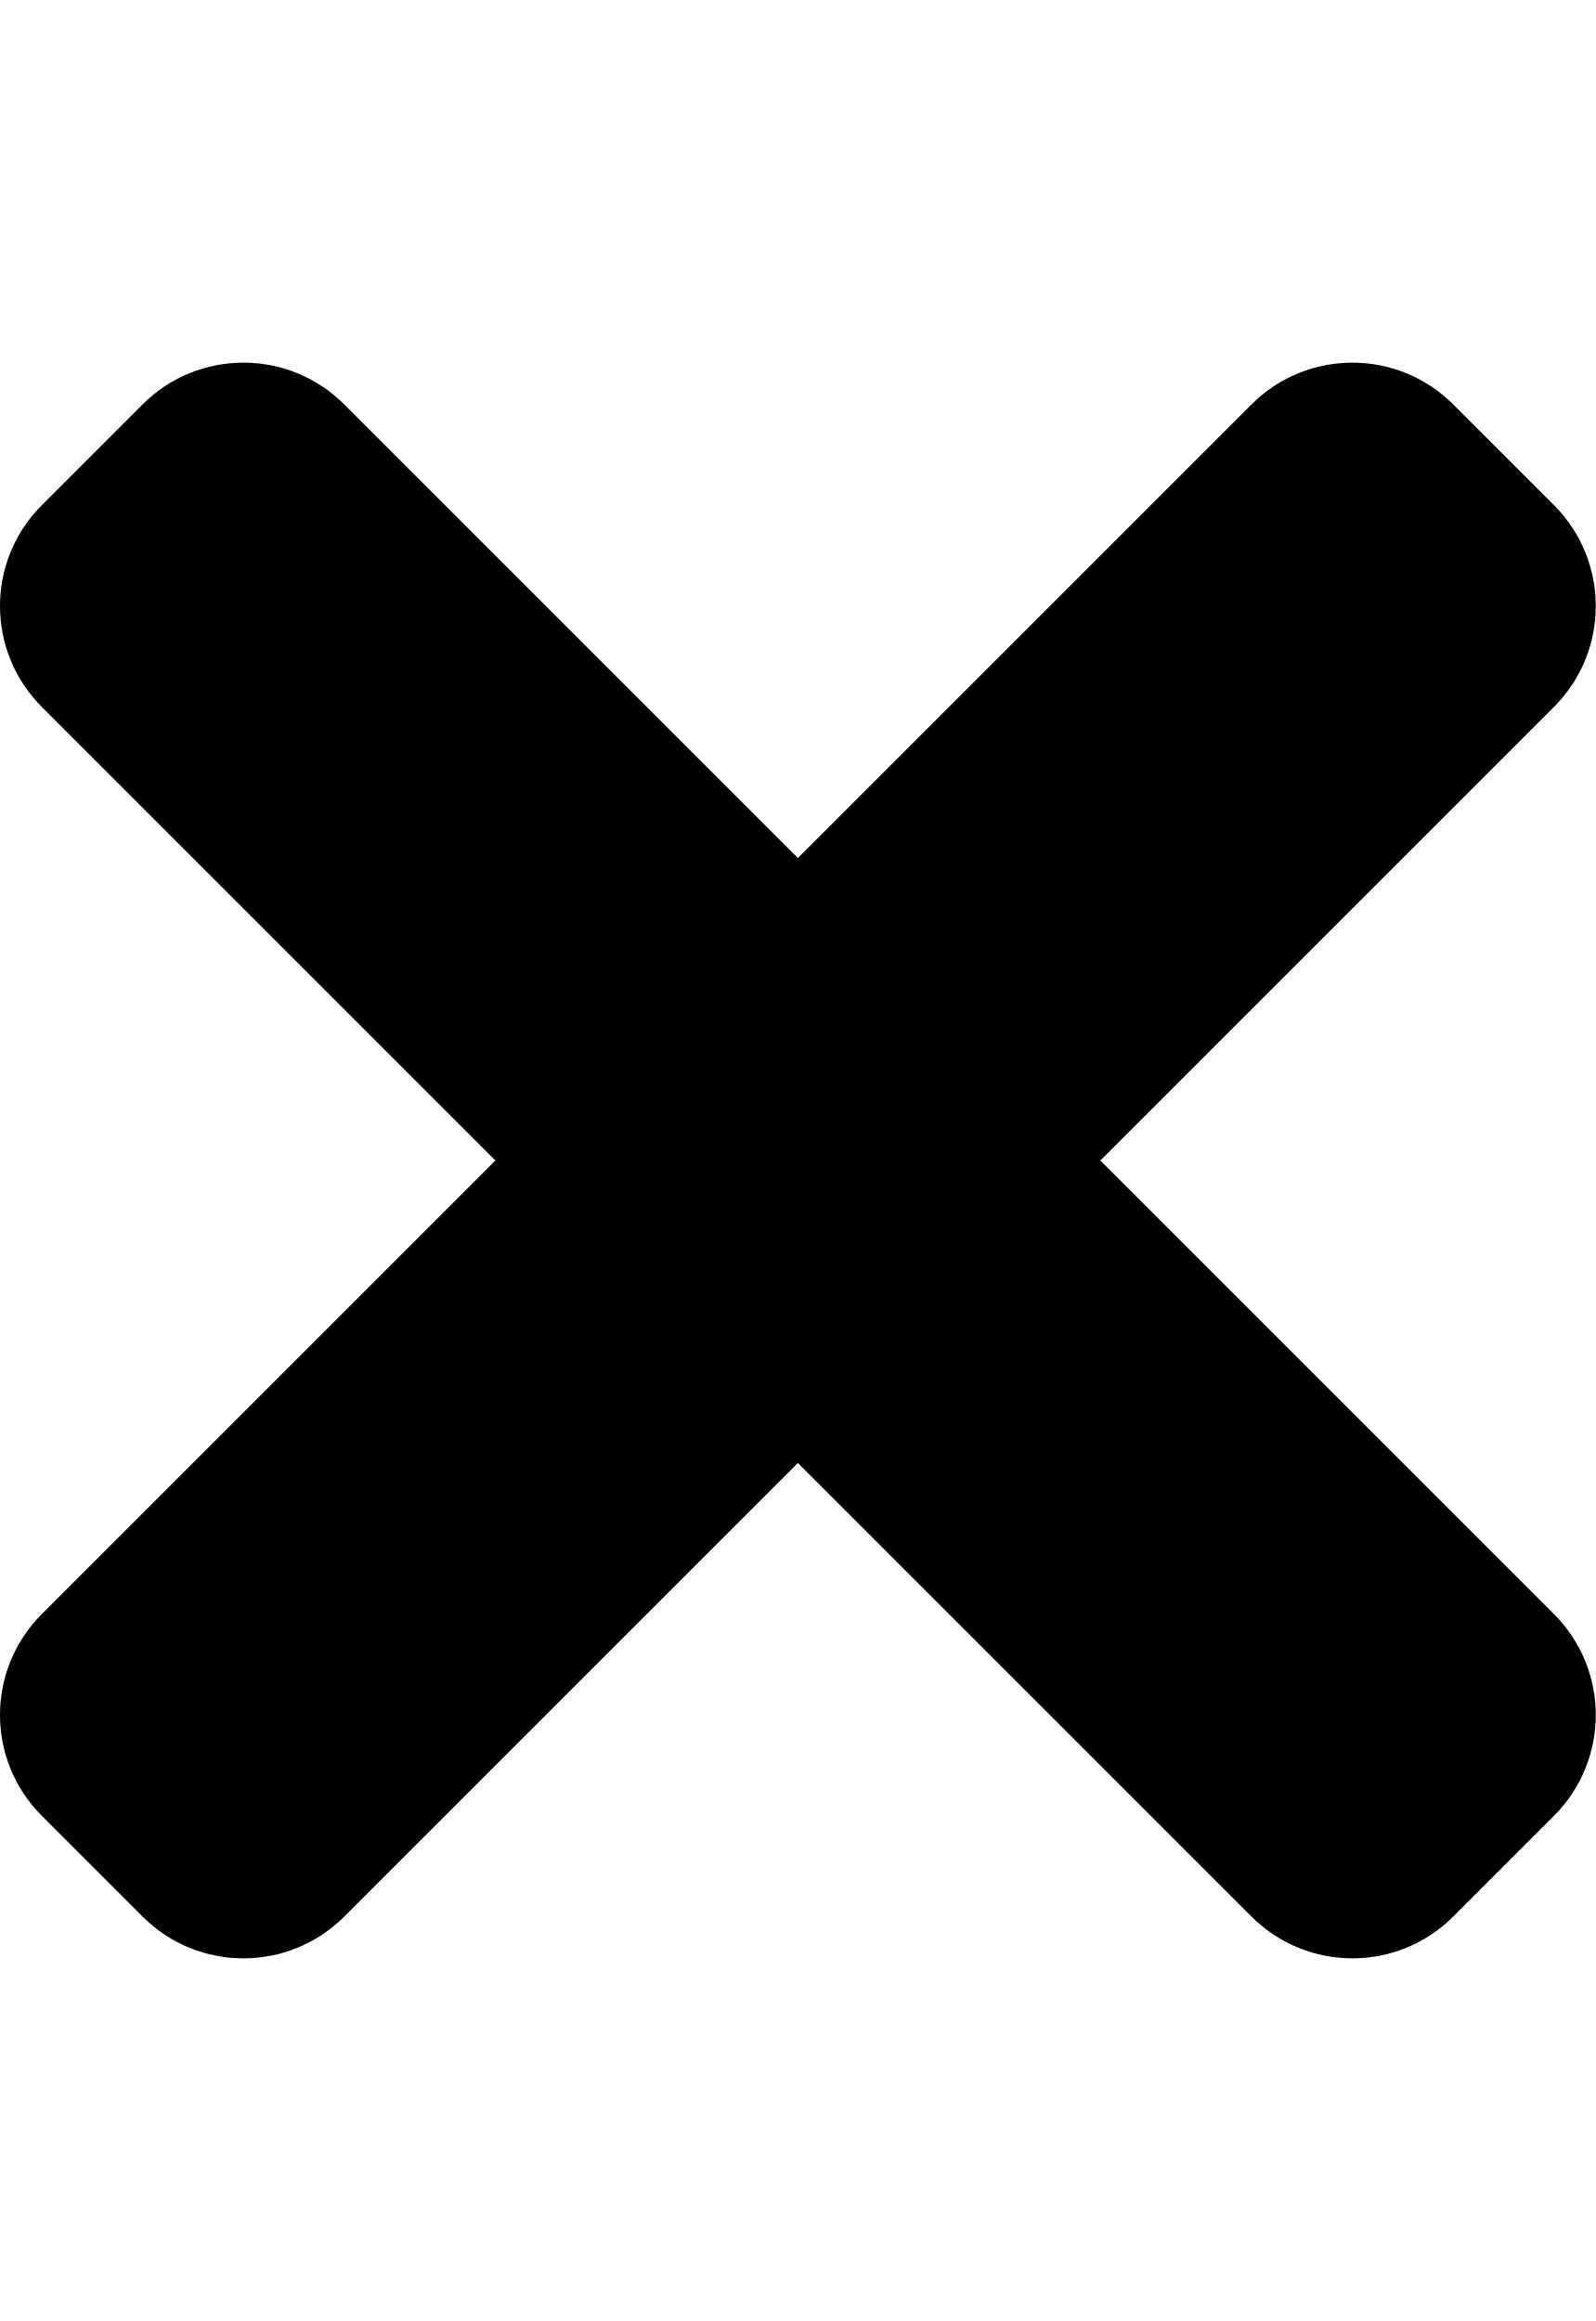
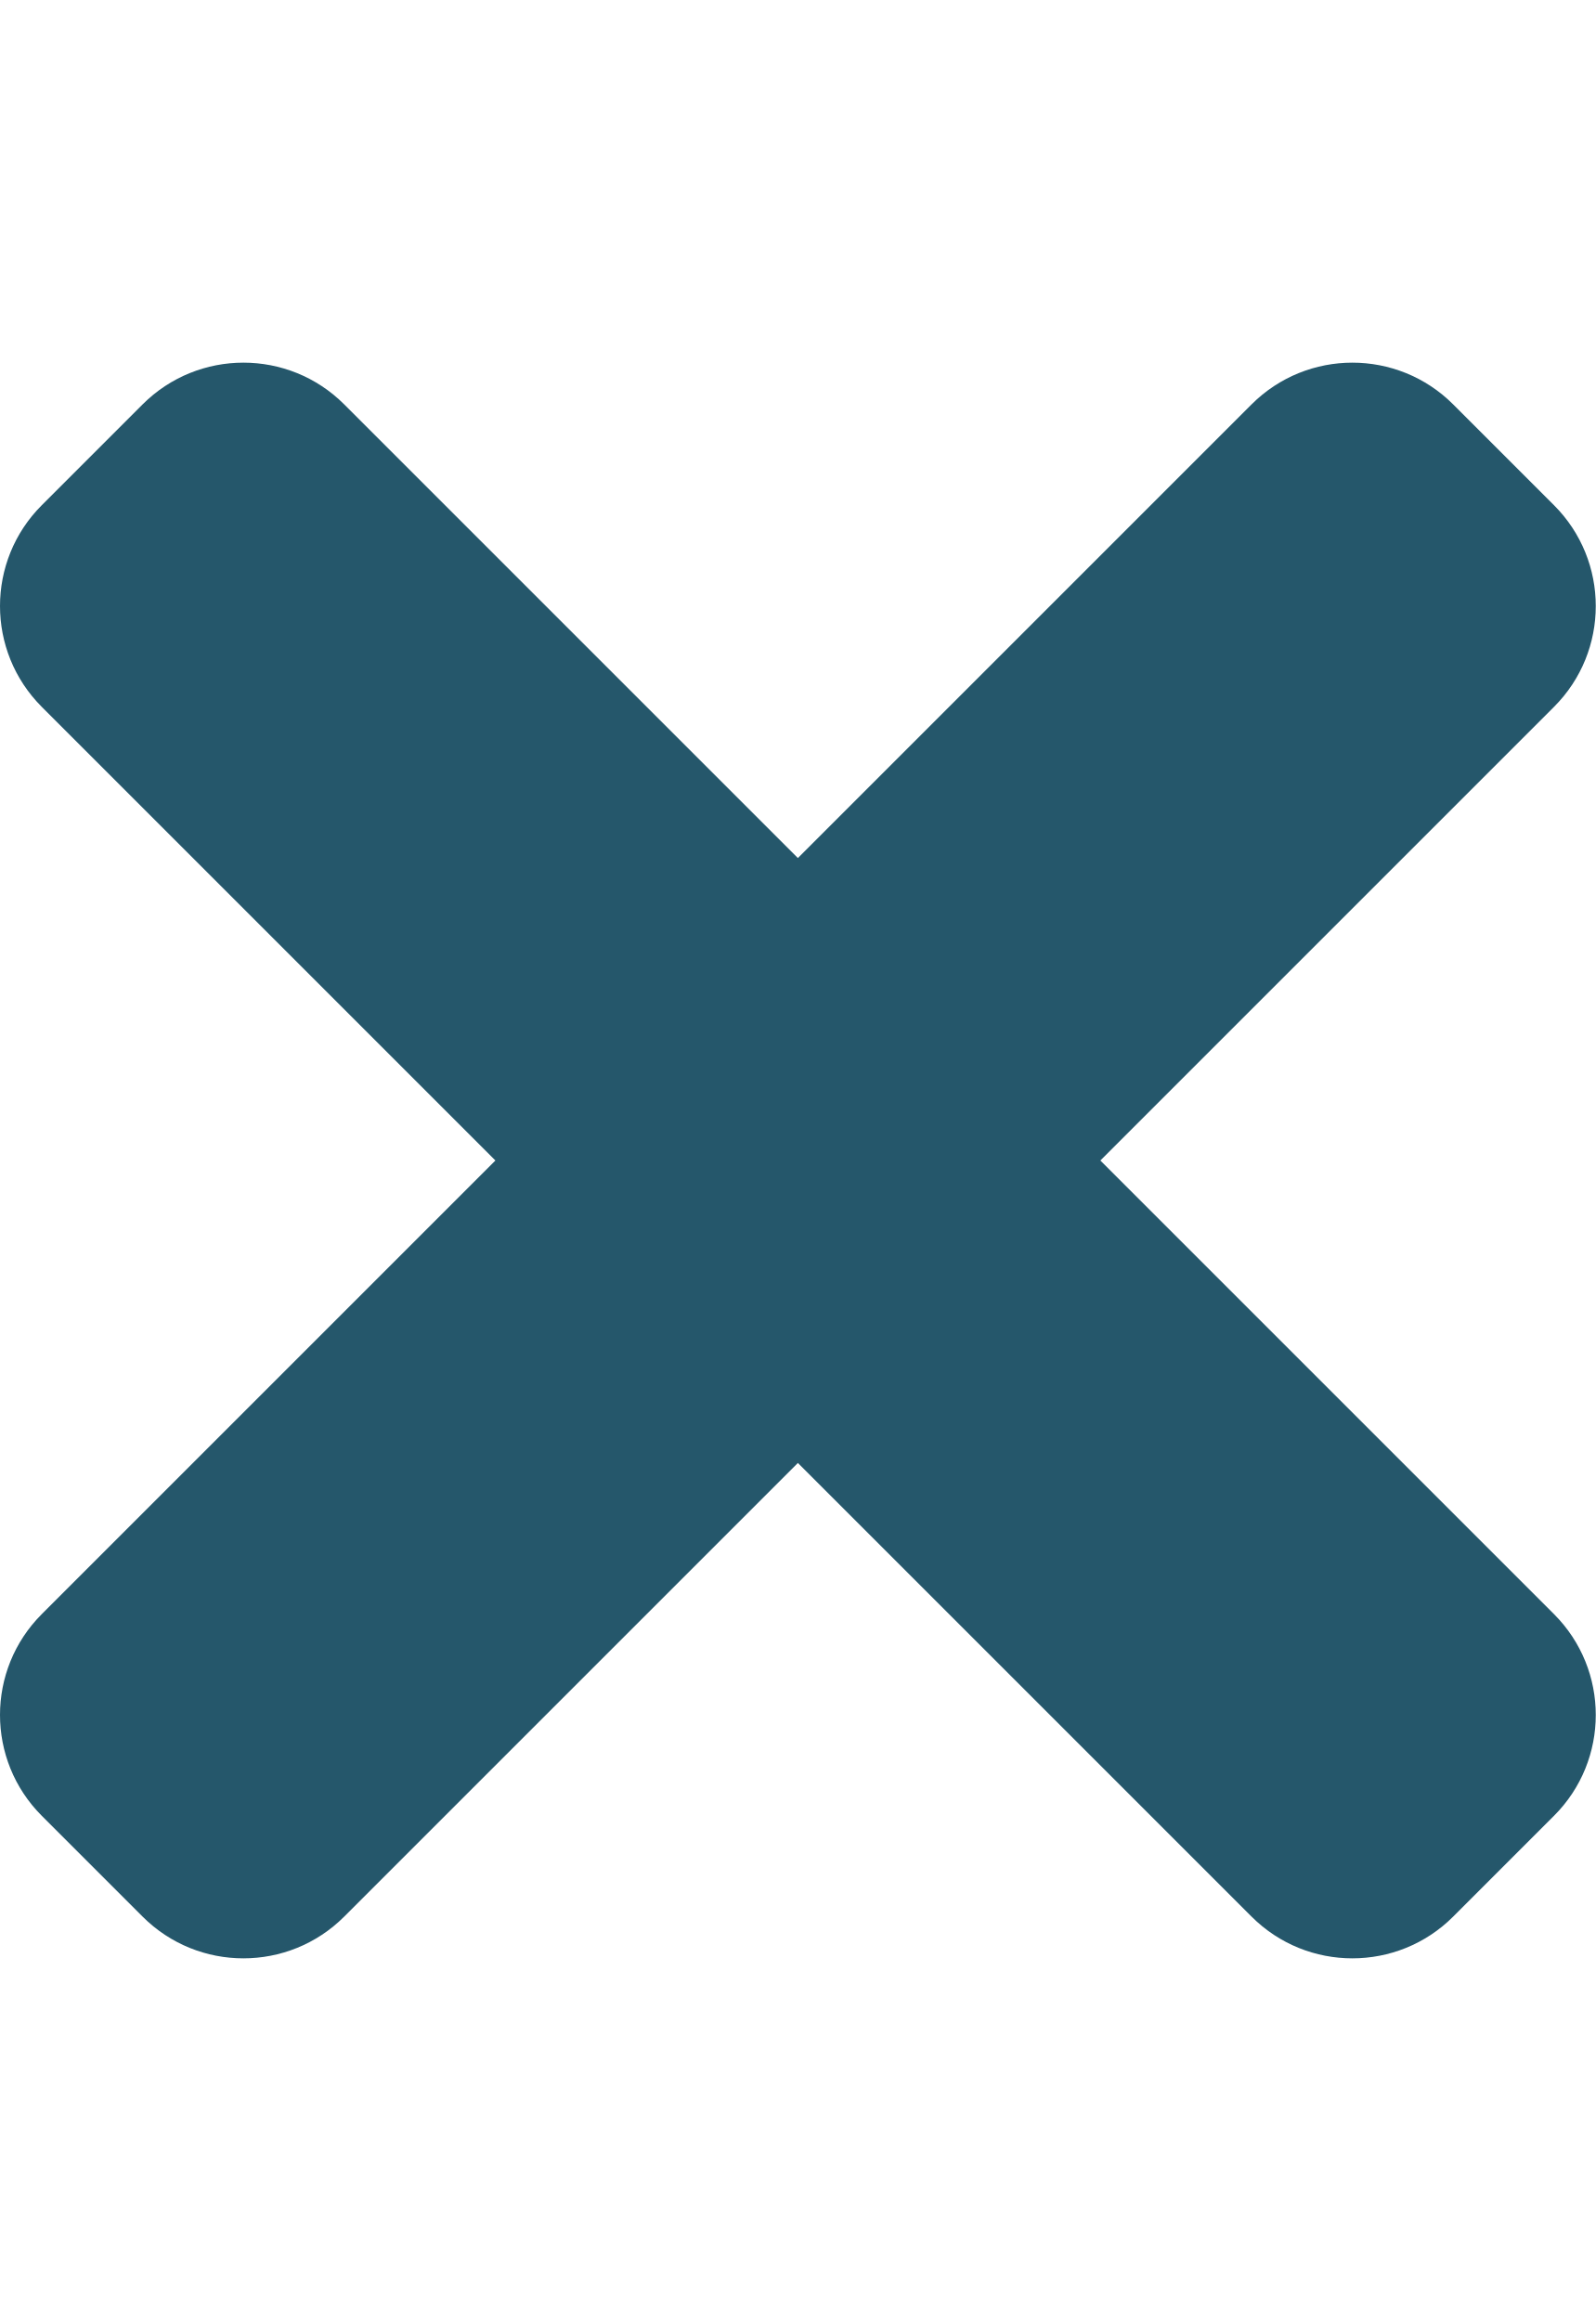
<svg xmlns="http://www.w3.org/2000/svg" aria-hidden="true" focusable="false" data-prefix="fas" data-icon="times" class="svg-inline--fa fa-times fa-w-11" role="img" viewBox="0 0 352 512">
-   <path fill="currentColor" d="M242.72 256l100.07-100.07c12.28-12.28 12.28-32.19 0-44.48l-22.24-22.24c-12.28-12.28-32.19-12.28-44.48 0L176 189.28 75.93 89.21c-12.28-12.28-32.19-12.28-44.48 0L9.21 111.45c-12.28 12.28-12.28 32.19 0 44.48L109.28 256 9.21 356.07c-12.28 12.28-12.28 32.19 0 44.48l22.24 22.24c12.28 12.28 32.2 12.28 44.48 0L176 322.72l100.07 100.07c12.28 12.28 32.2 12.28 44.48 0l22.24-22.24c12.28-12.28 12.28-32.19 0-44.48L242.72 256z" />
+   <path fill="#25576B" d="M242.72 256l100.07-100.07c12.28-12.28 12.28-32.19 0-44.48l-22.24-22.24c-12.28-12.28-32.19-12.28-44.48 0L176 189.28 75.93 89.21c-12.28-12.28-32.19-12.28-44.48 0L9.21 111.45c-12.28 12.28-12.28 32.19 0 44.48L109.28 256 9.21 356.07c-12.28 12.28-12.28 32.19 0 44.48l22.24 22.24c12.28 12.28 32.2 12.28 44.48 0L176 322.72l100.07 100.07c12.28 12.28 32.2 12.28 44.48 0l22.24-22.24c12.28-12.28 12.28-32.19 0-44.48L242.72 256z">
+     </path>
</svg>
